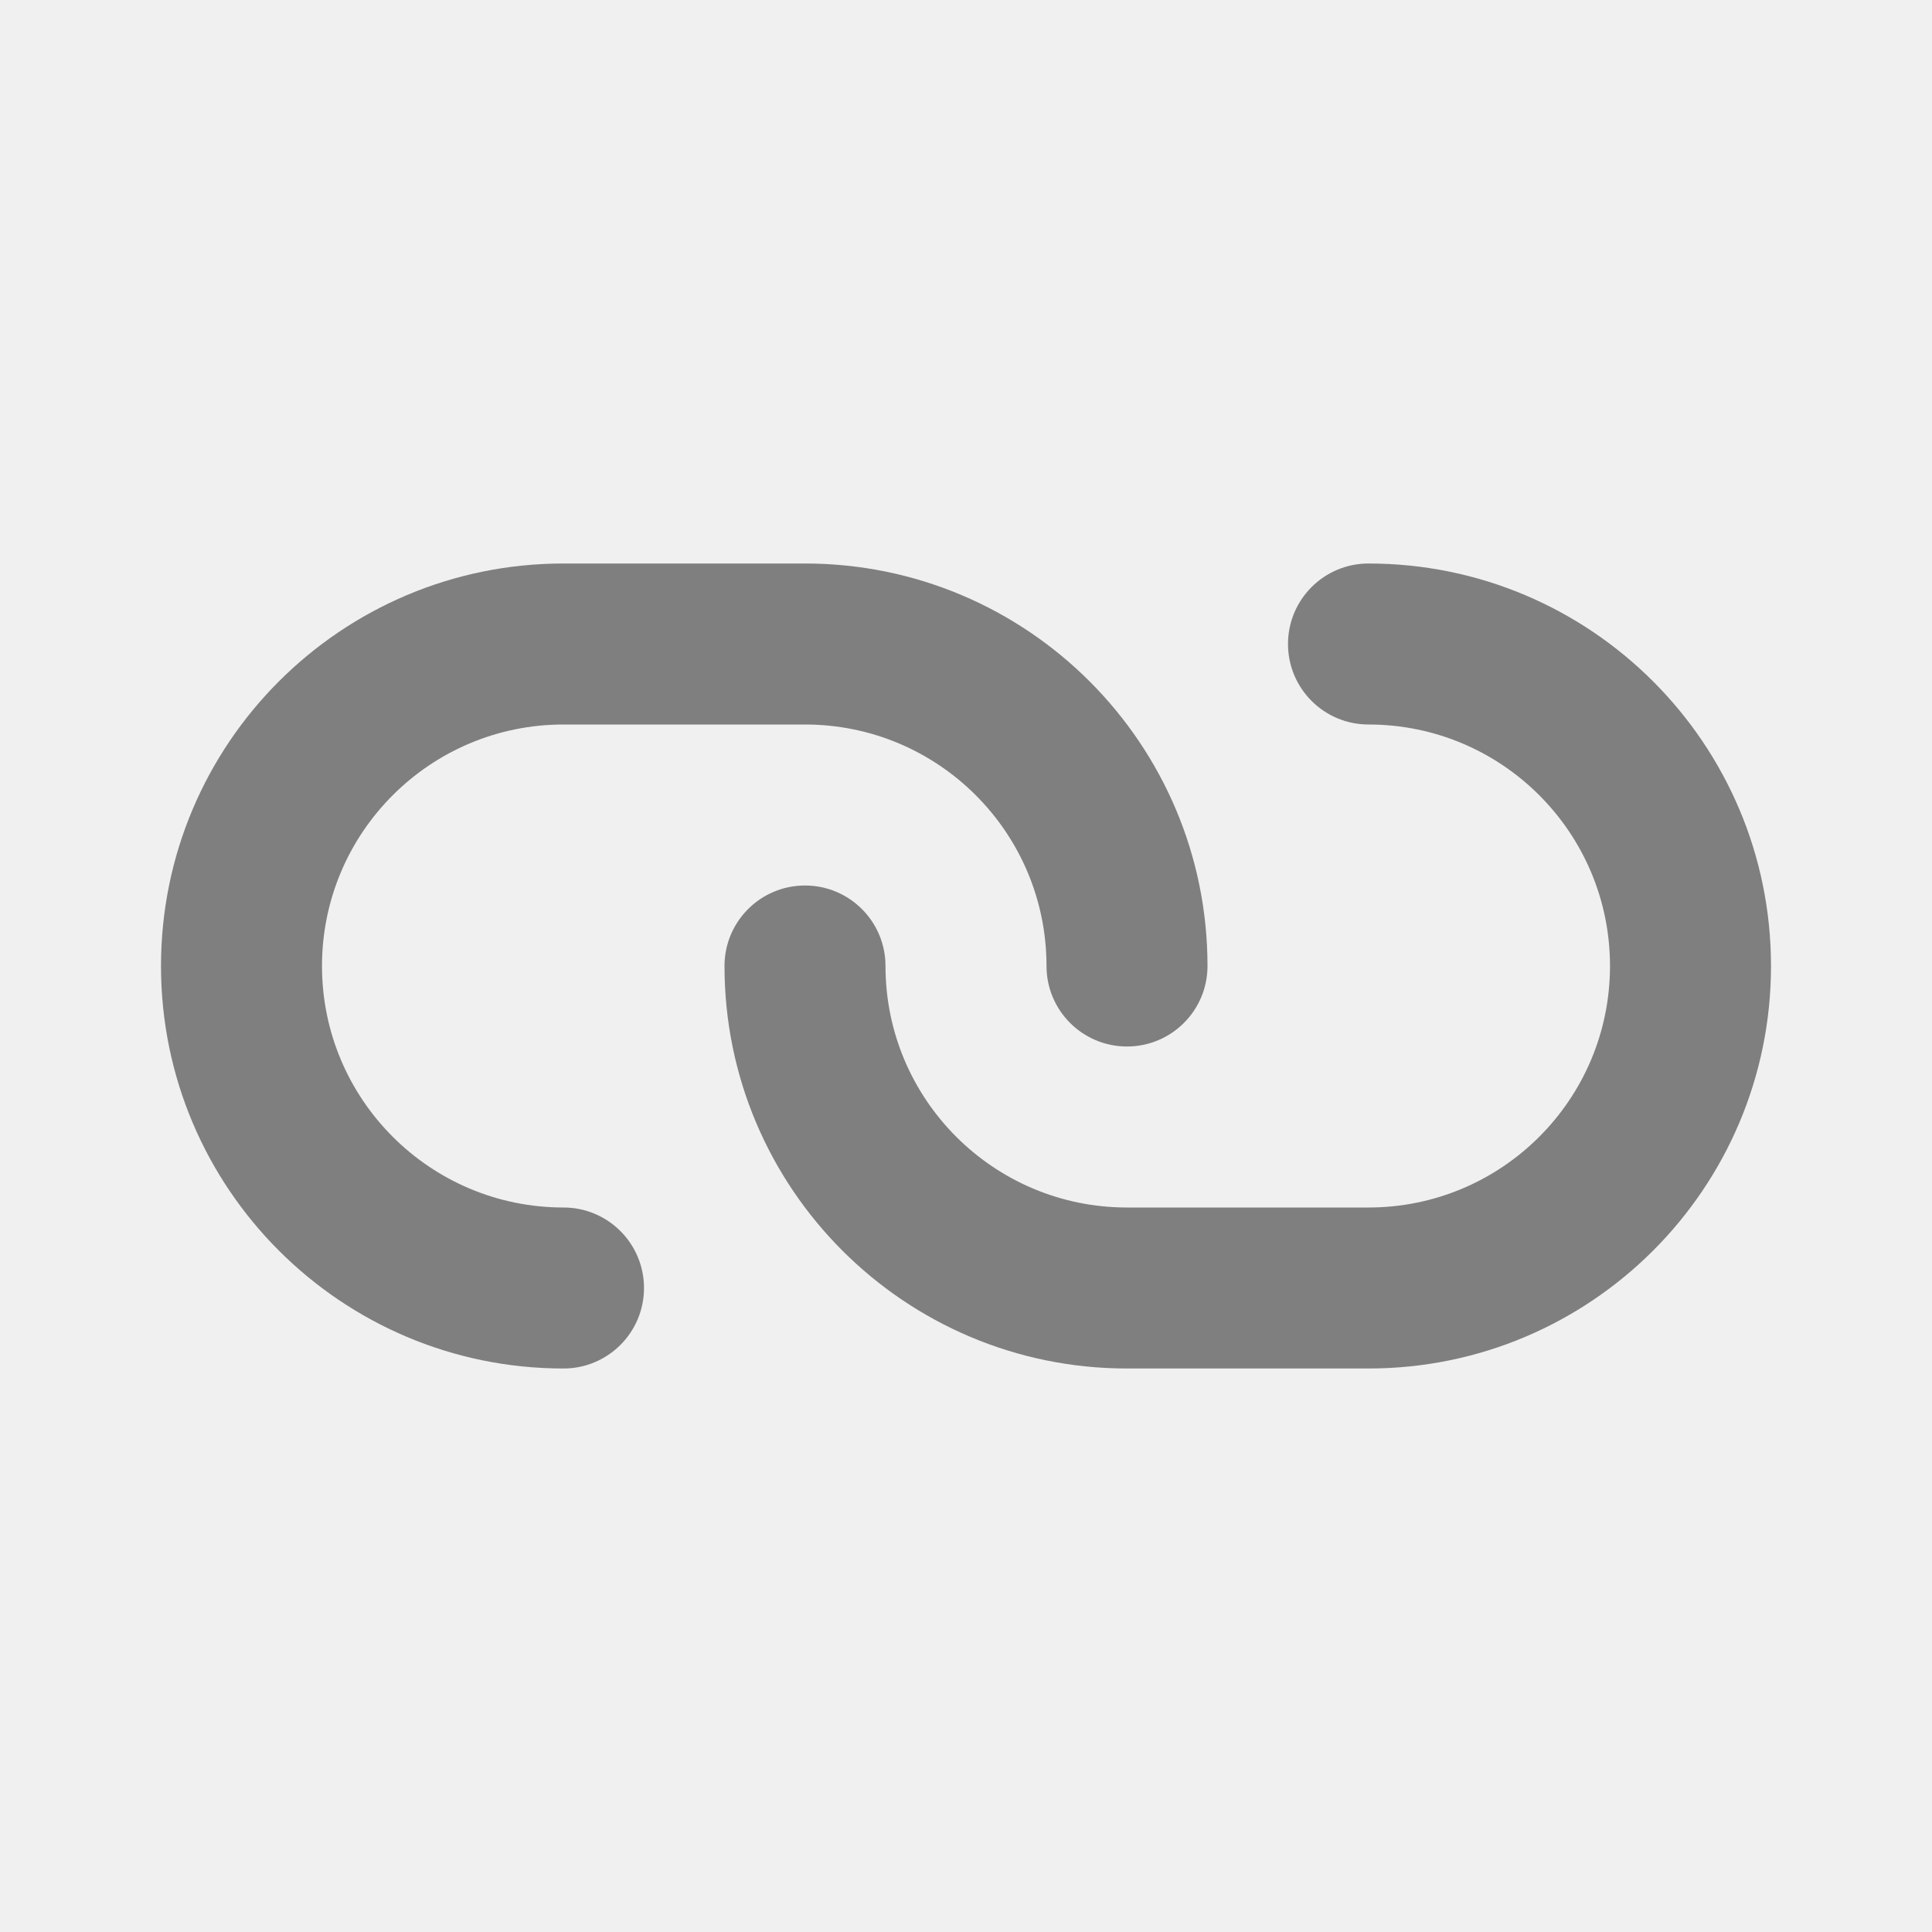
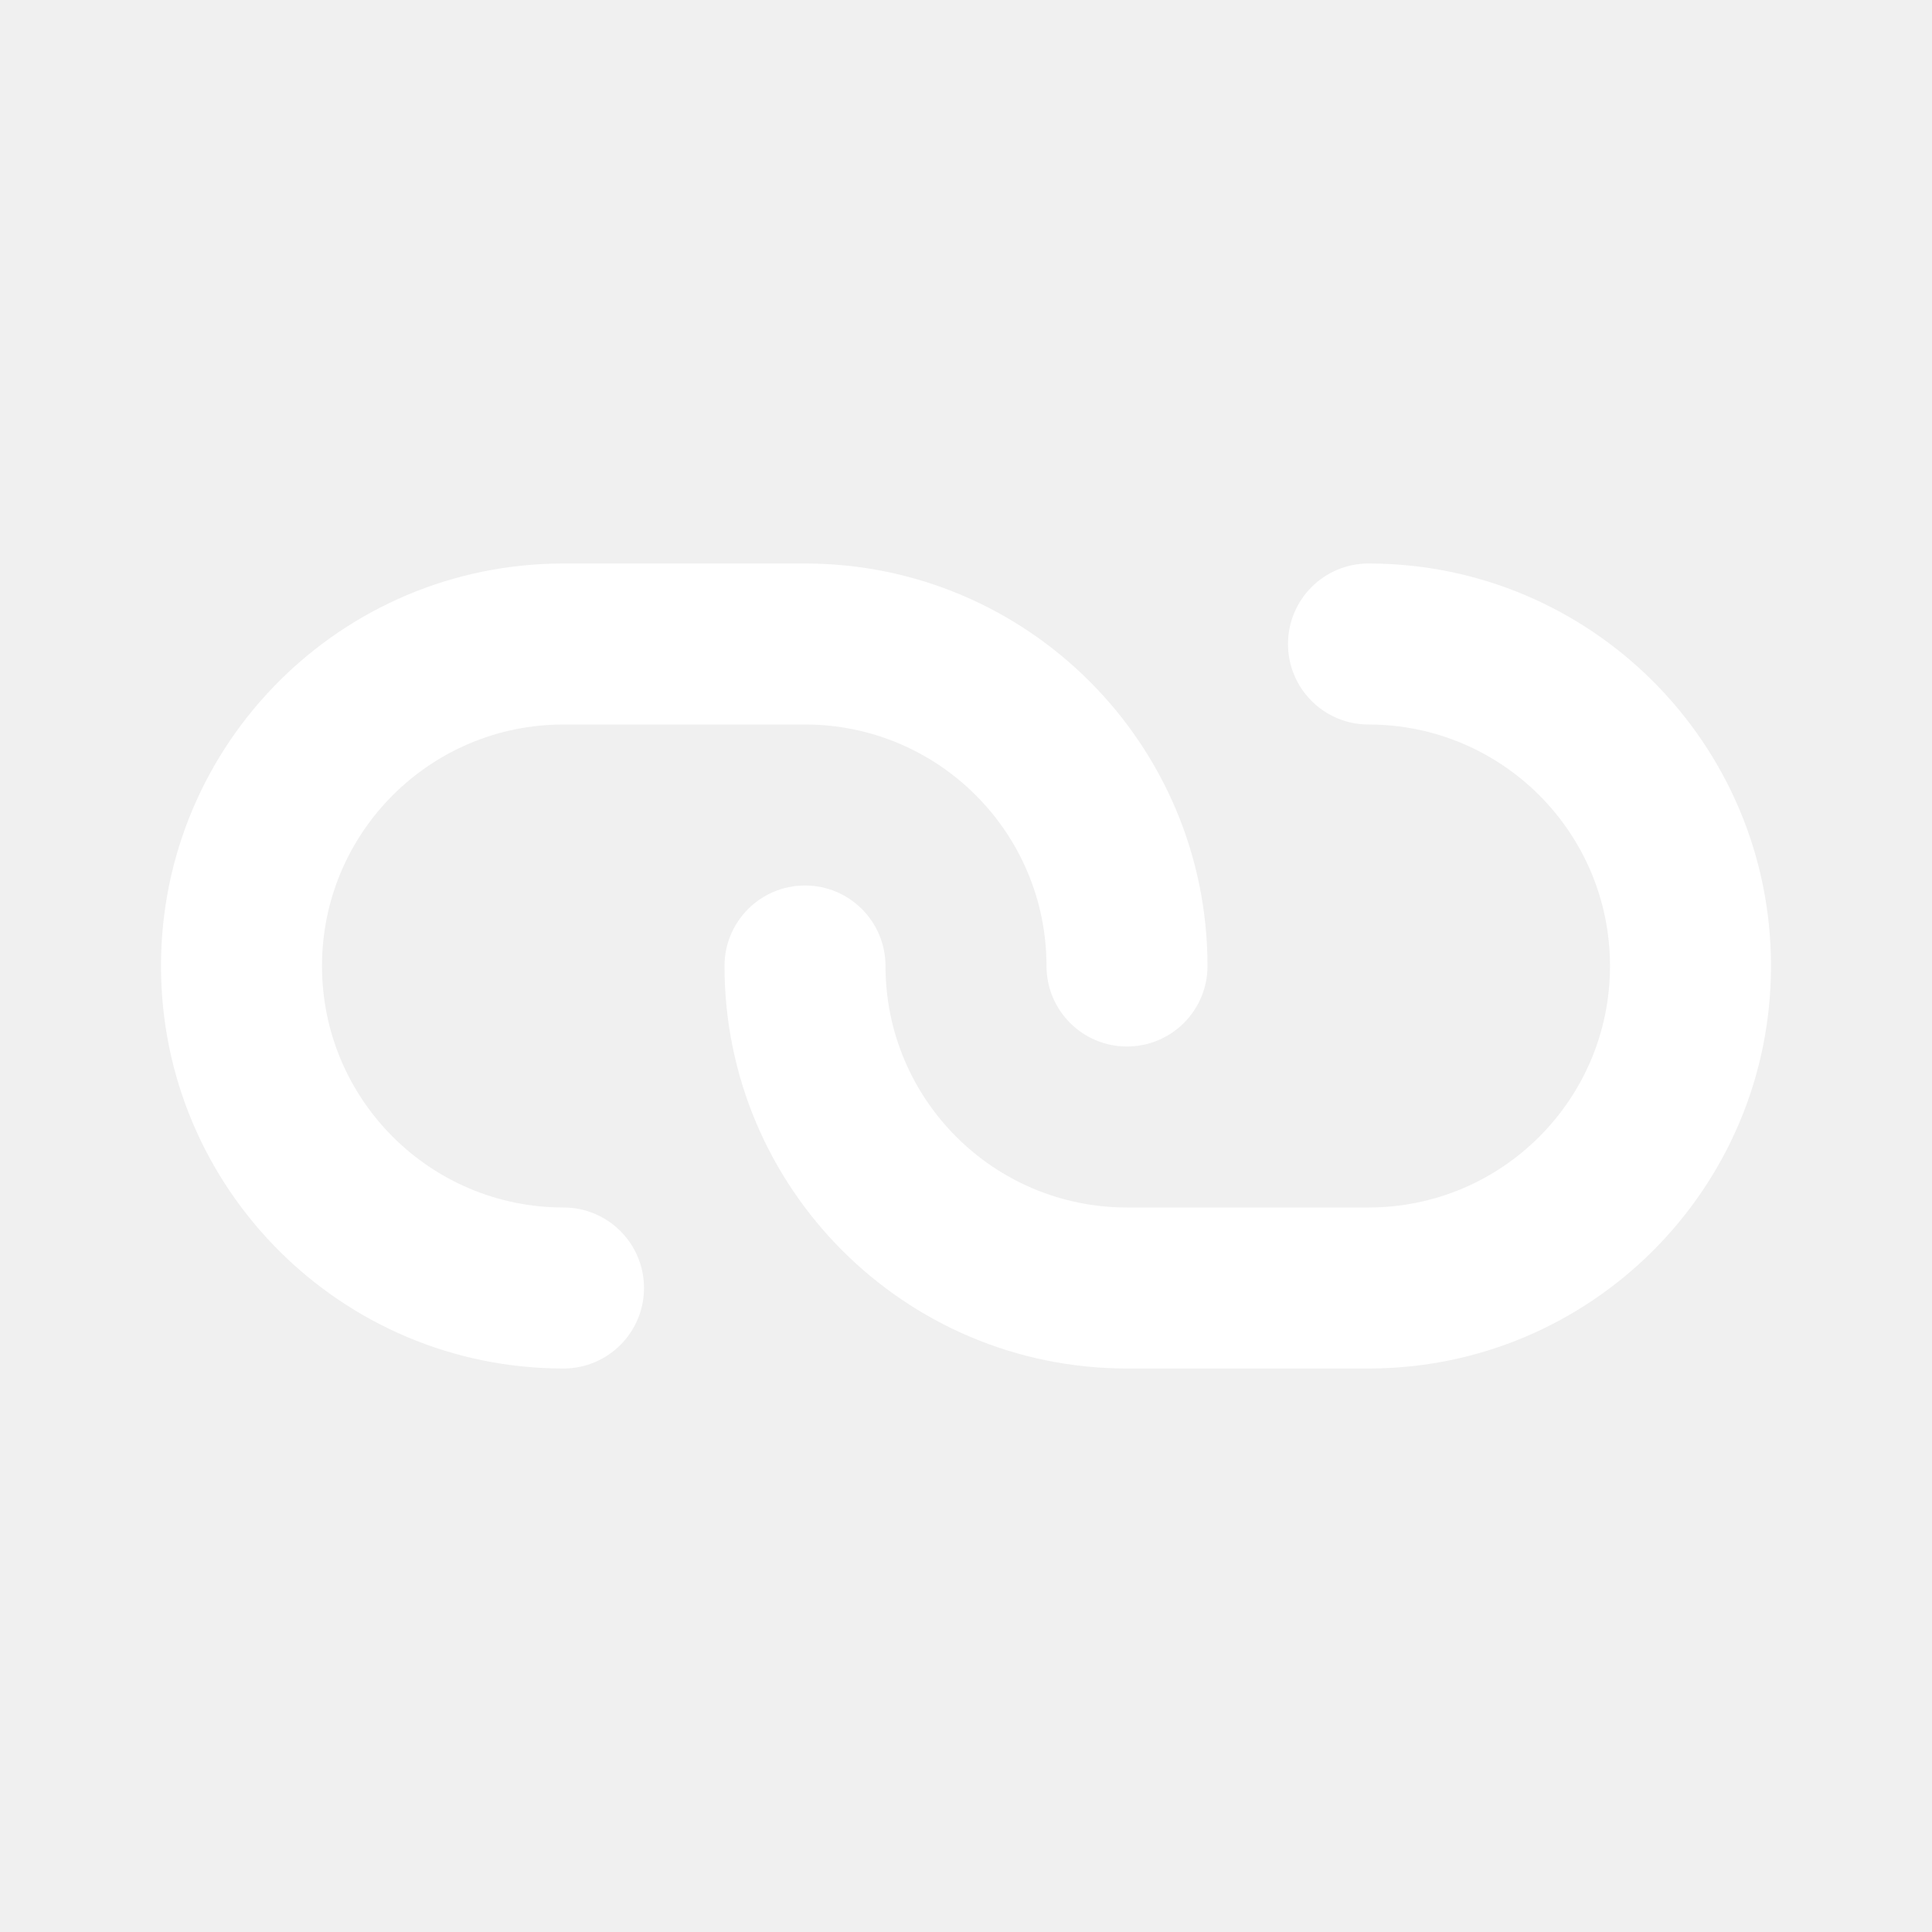
<svg xmlns="http://www.w3.org/2000/svg" width="24" height="24">
  <g>
    <rect fill="none" id="canvas_background" height="402" width="582" y="-1" x="-1" />
  </g>
  <g>
-     <path id="svg_1" fill="#7f7f7f" d="m7,17a5,5 0 0 1 0,-10l3,0a5,5 0 0 1 5,5a1,1 0 0 1 -2,0a3,3 0 0 0 -3,-3l-3,0a3,3 0 0 0 0,6a1,1 0 0 1 0,2z" />
-     <path id="svg_2" fill="#7f7f7f" d="m17,17l-3,0a5,5 0 0 1 -5,-5a1,1 0 0 1 2,0a3,3 0 0 0 3,3l3,0a3,3 0 0 0 0,-6a1,1 0 0 1 0,-2a5,5 0 0 1 0,10z" />
+     <path id="svg_1" fill="white" d="m7,17a5,5 0 0 1 0,-10l3,0a5,5 0 0 1 5,5a1,1 0 0 1 -2,0a3,3 0 0 0 -3,-3l-3,0a3,3 0 0 0 0,6a1,1 0 0 1 0,2z" />
+     <path id="svg_2" fill="white" d="m17,17l-3,0a5,5 0 0 1 -5,-5a1,1 0 0 1 2,0a3,3 0 0 0 3,3l3,0a3,3 0 0 0 0,-6a1,1 0 0 1 0,-2a5,5 0 0 1 0,10z" />
  </g>
</svg>
